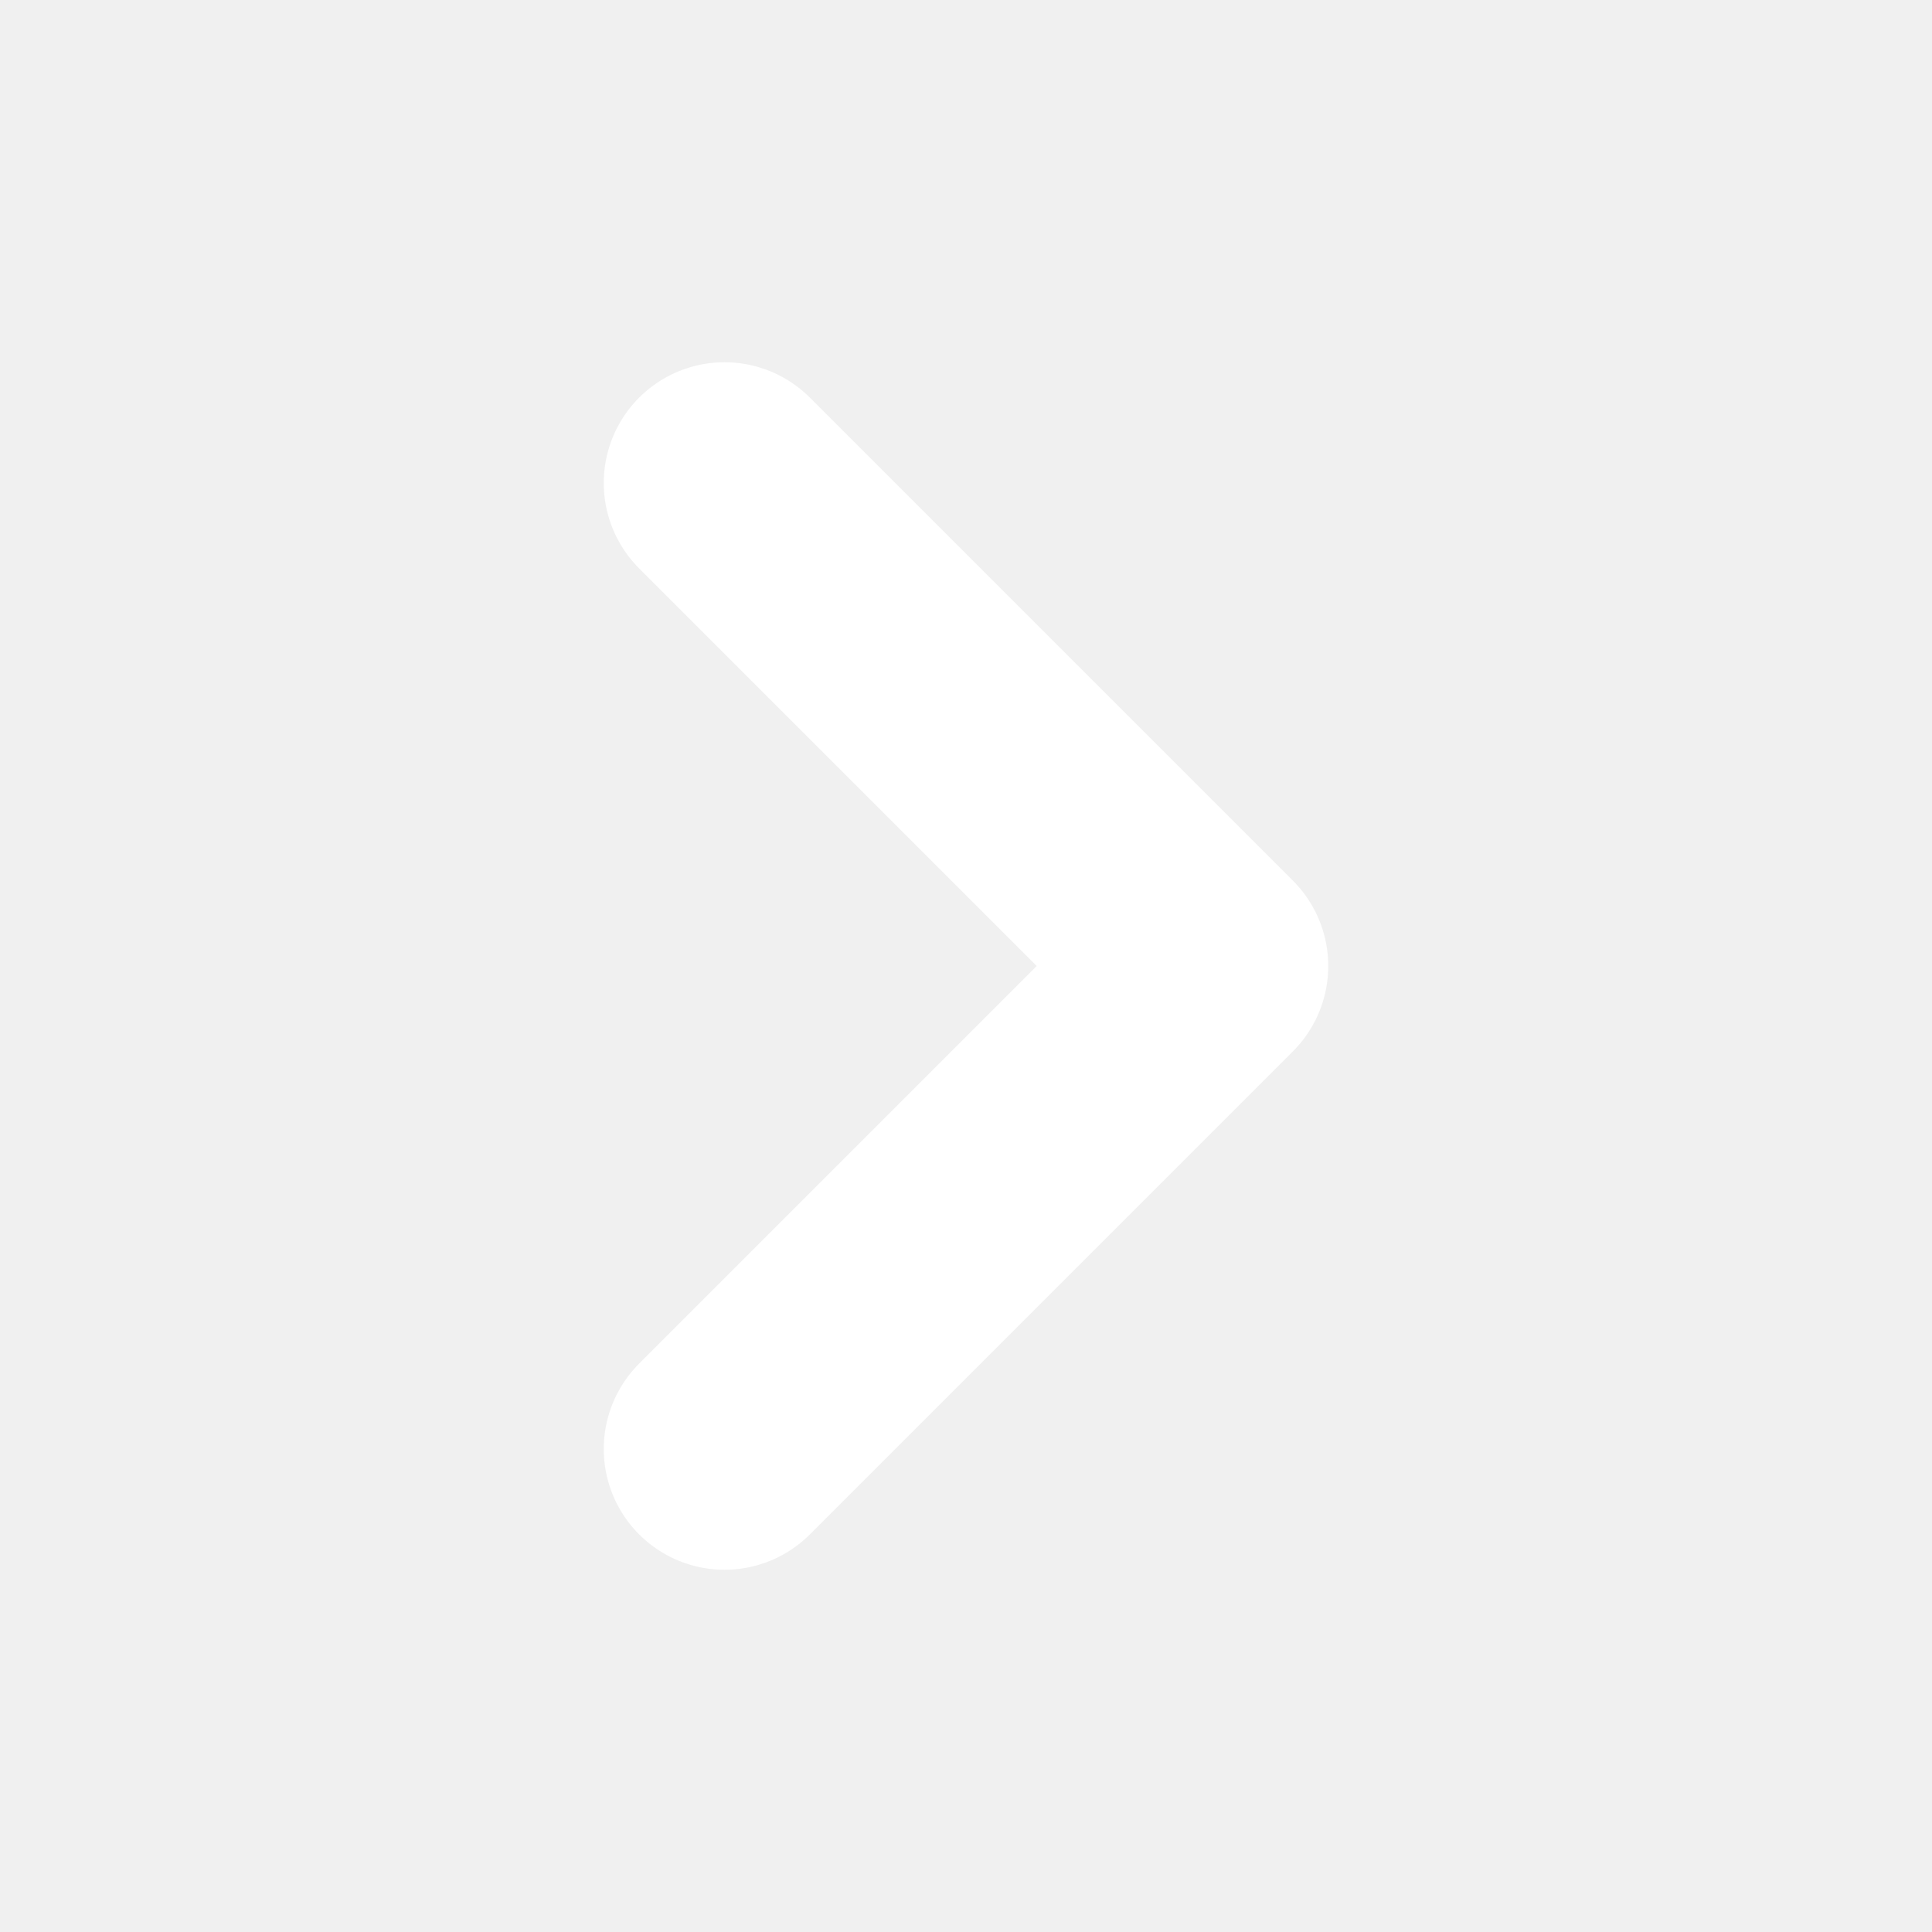
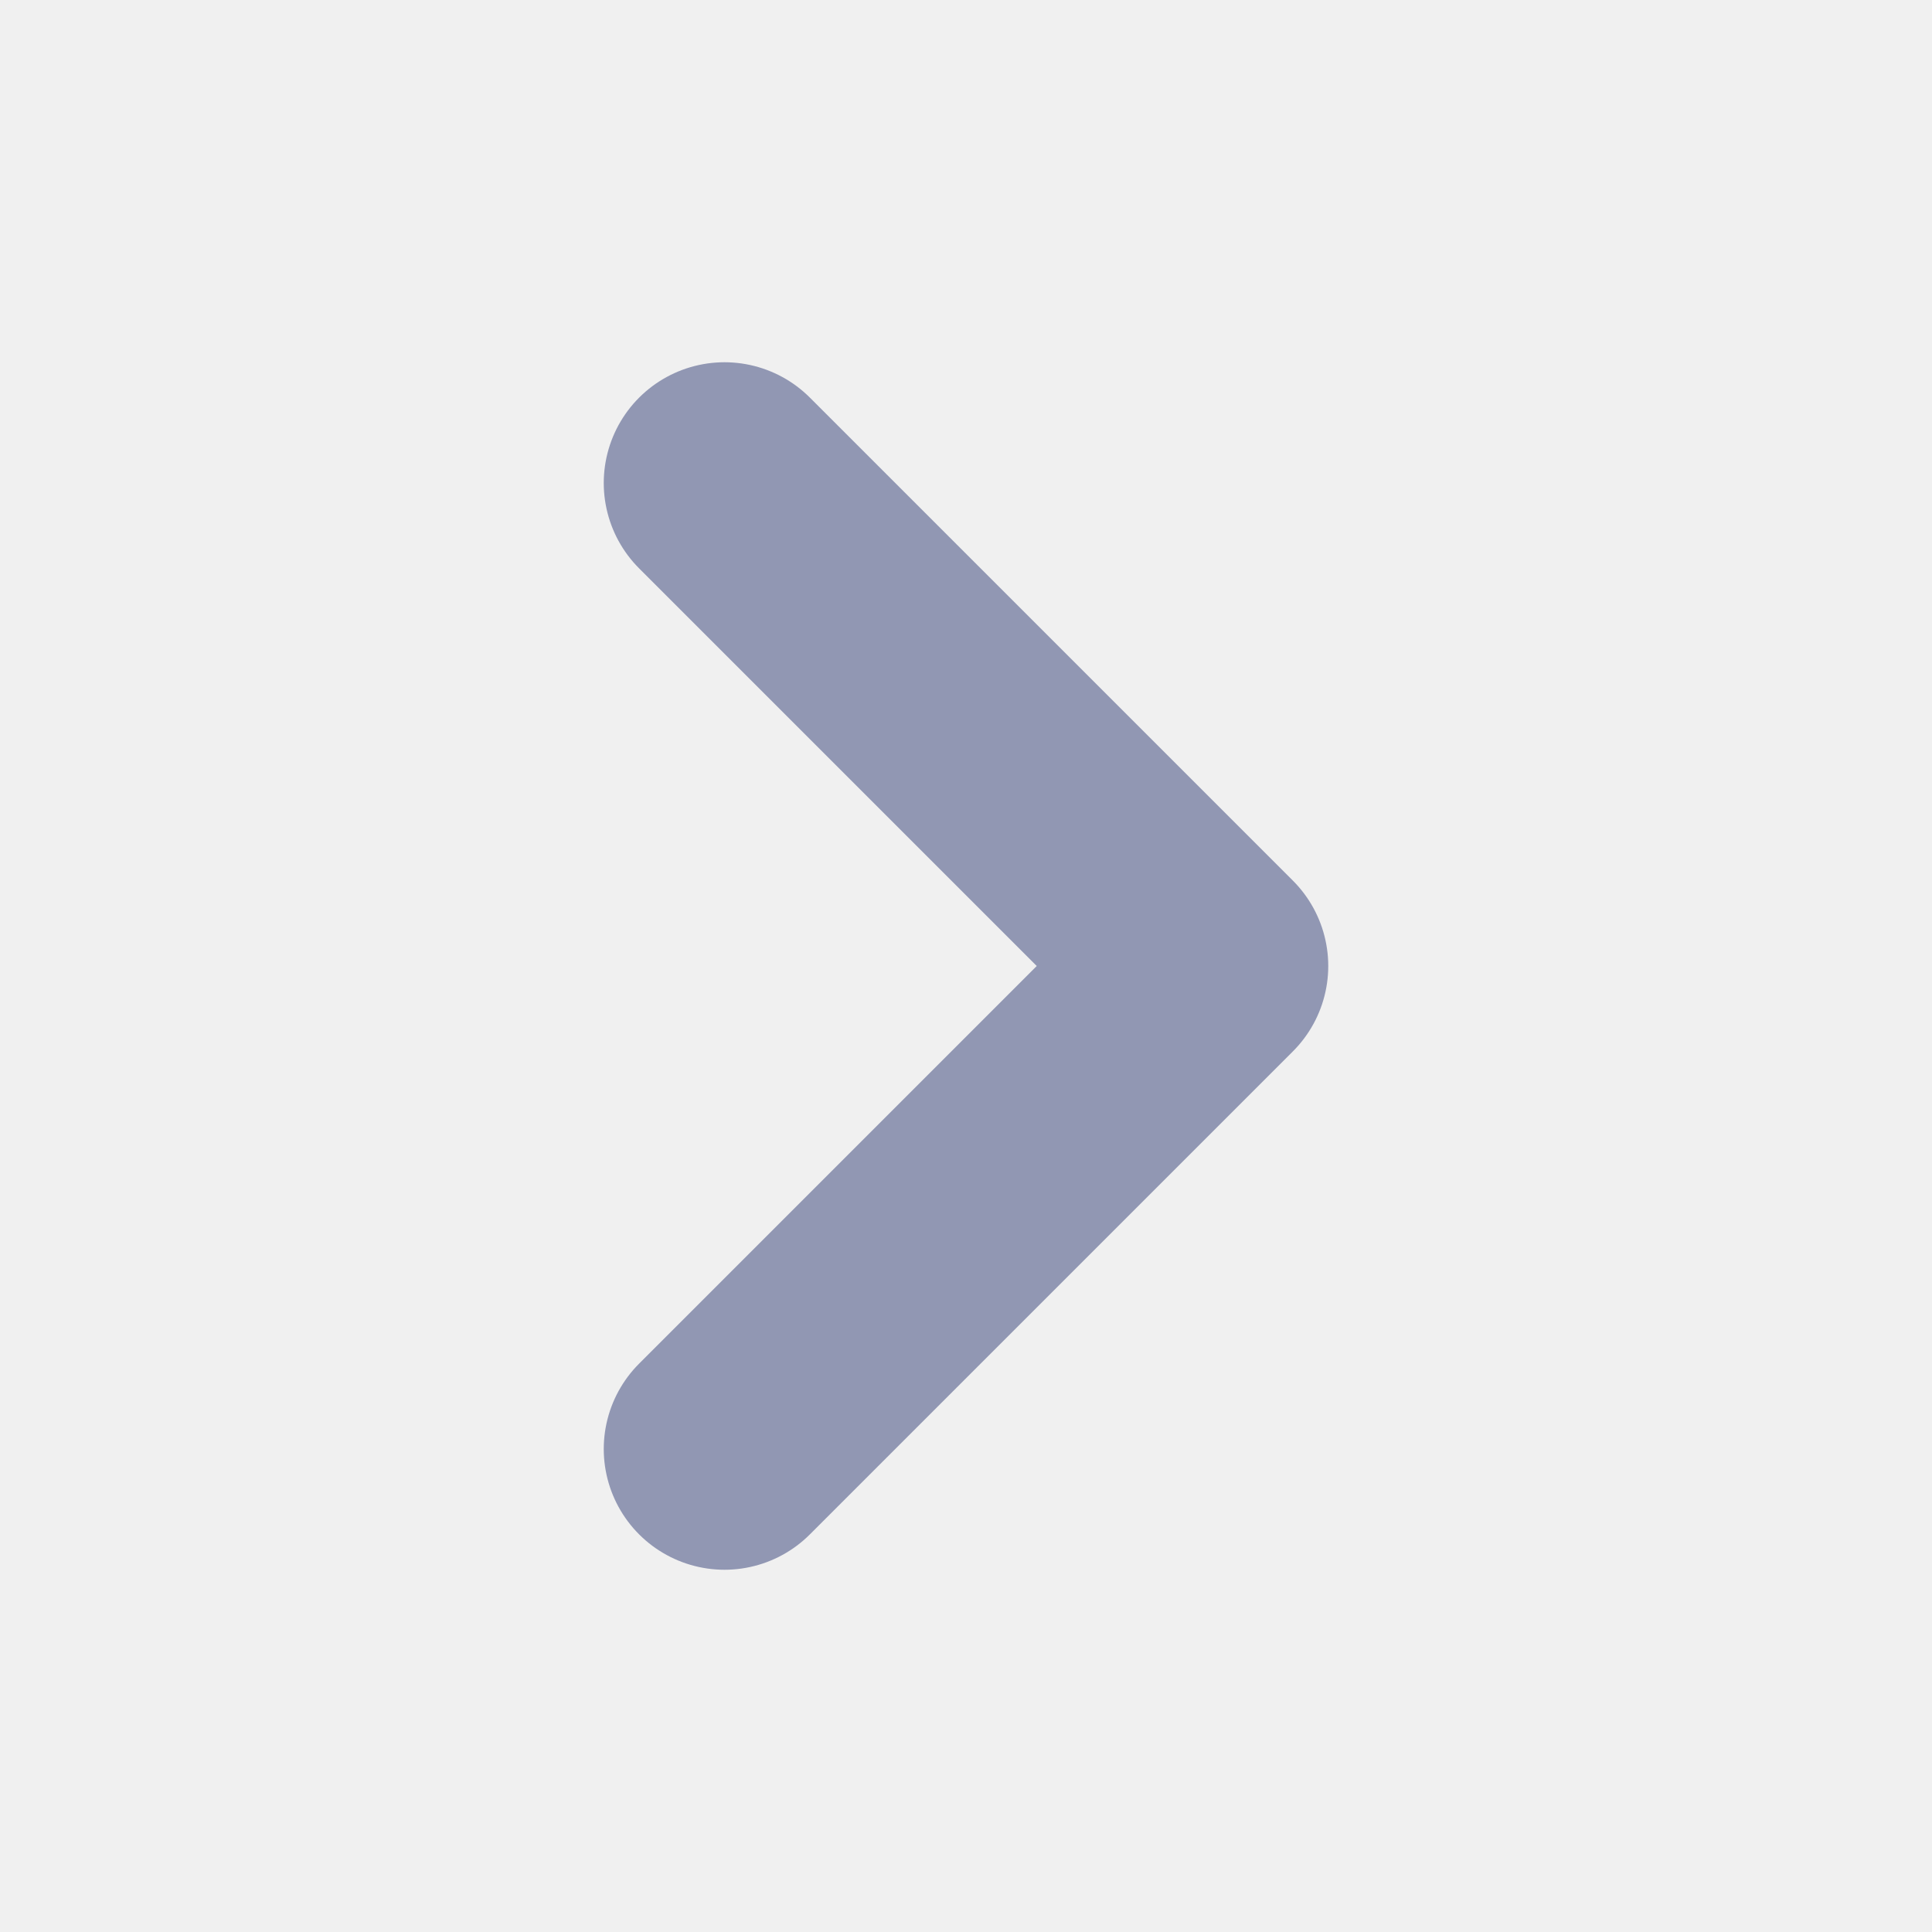
<svg xmlns="http://www.w3.org/2000/svg" width="16" height="16" viewBox="0 0 16 16" fill="none">
  <g id="chevron-right 2">
-     <path id="Vector" d="M6 12L10 8L6 4" stroke="white" stroke-width="2" stroke-linecap="round" stroke-linejoin="round" />
+     <path id="Vector" d="M6 12L10 8L6 4" stroke="#9197B3" stroke-width="2" stroke-linecap="round" stroke-linejoin="round" />
  </g>
</svg>
